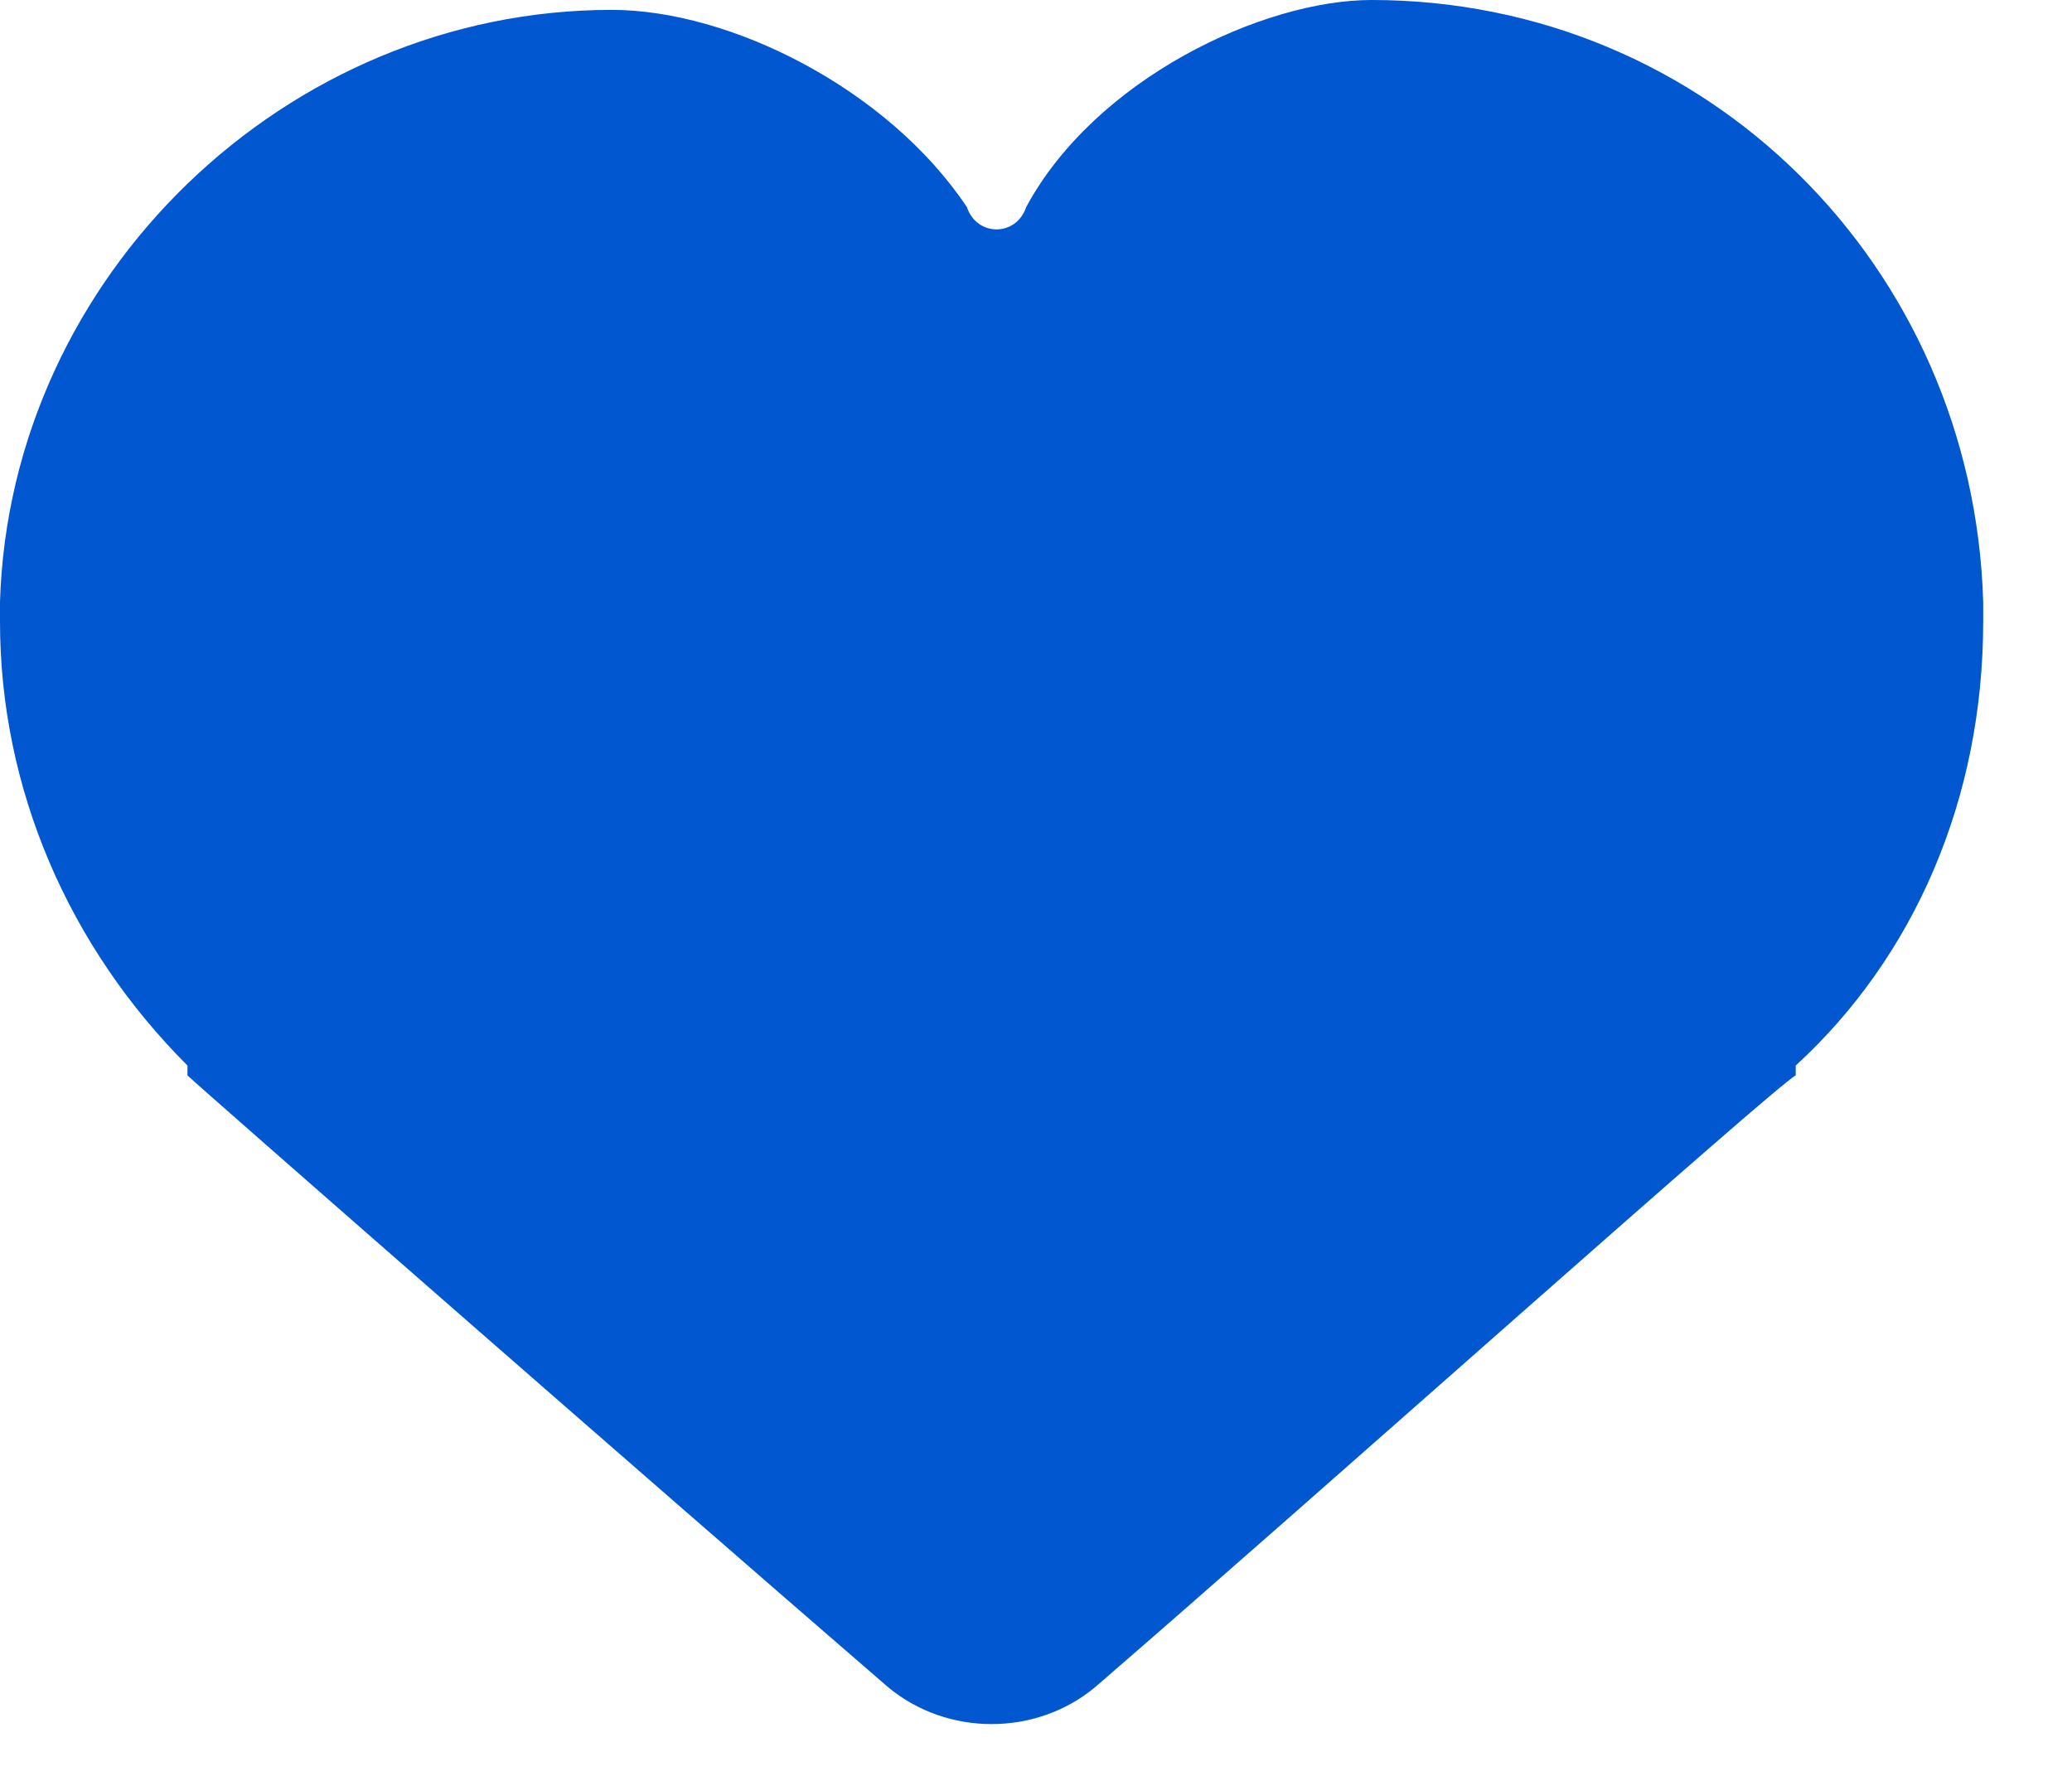
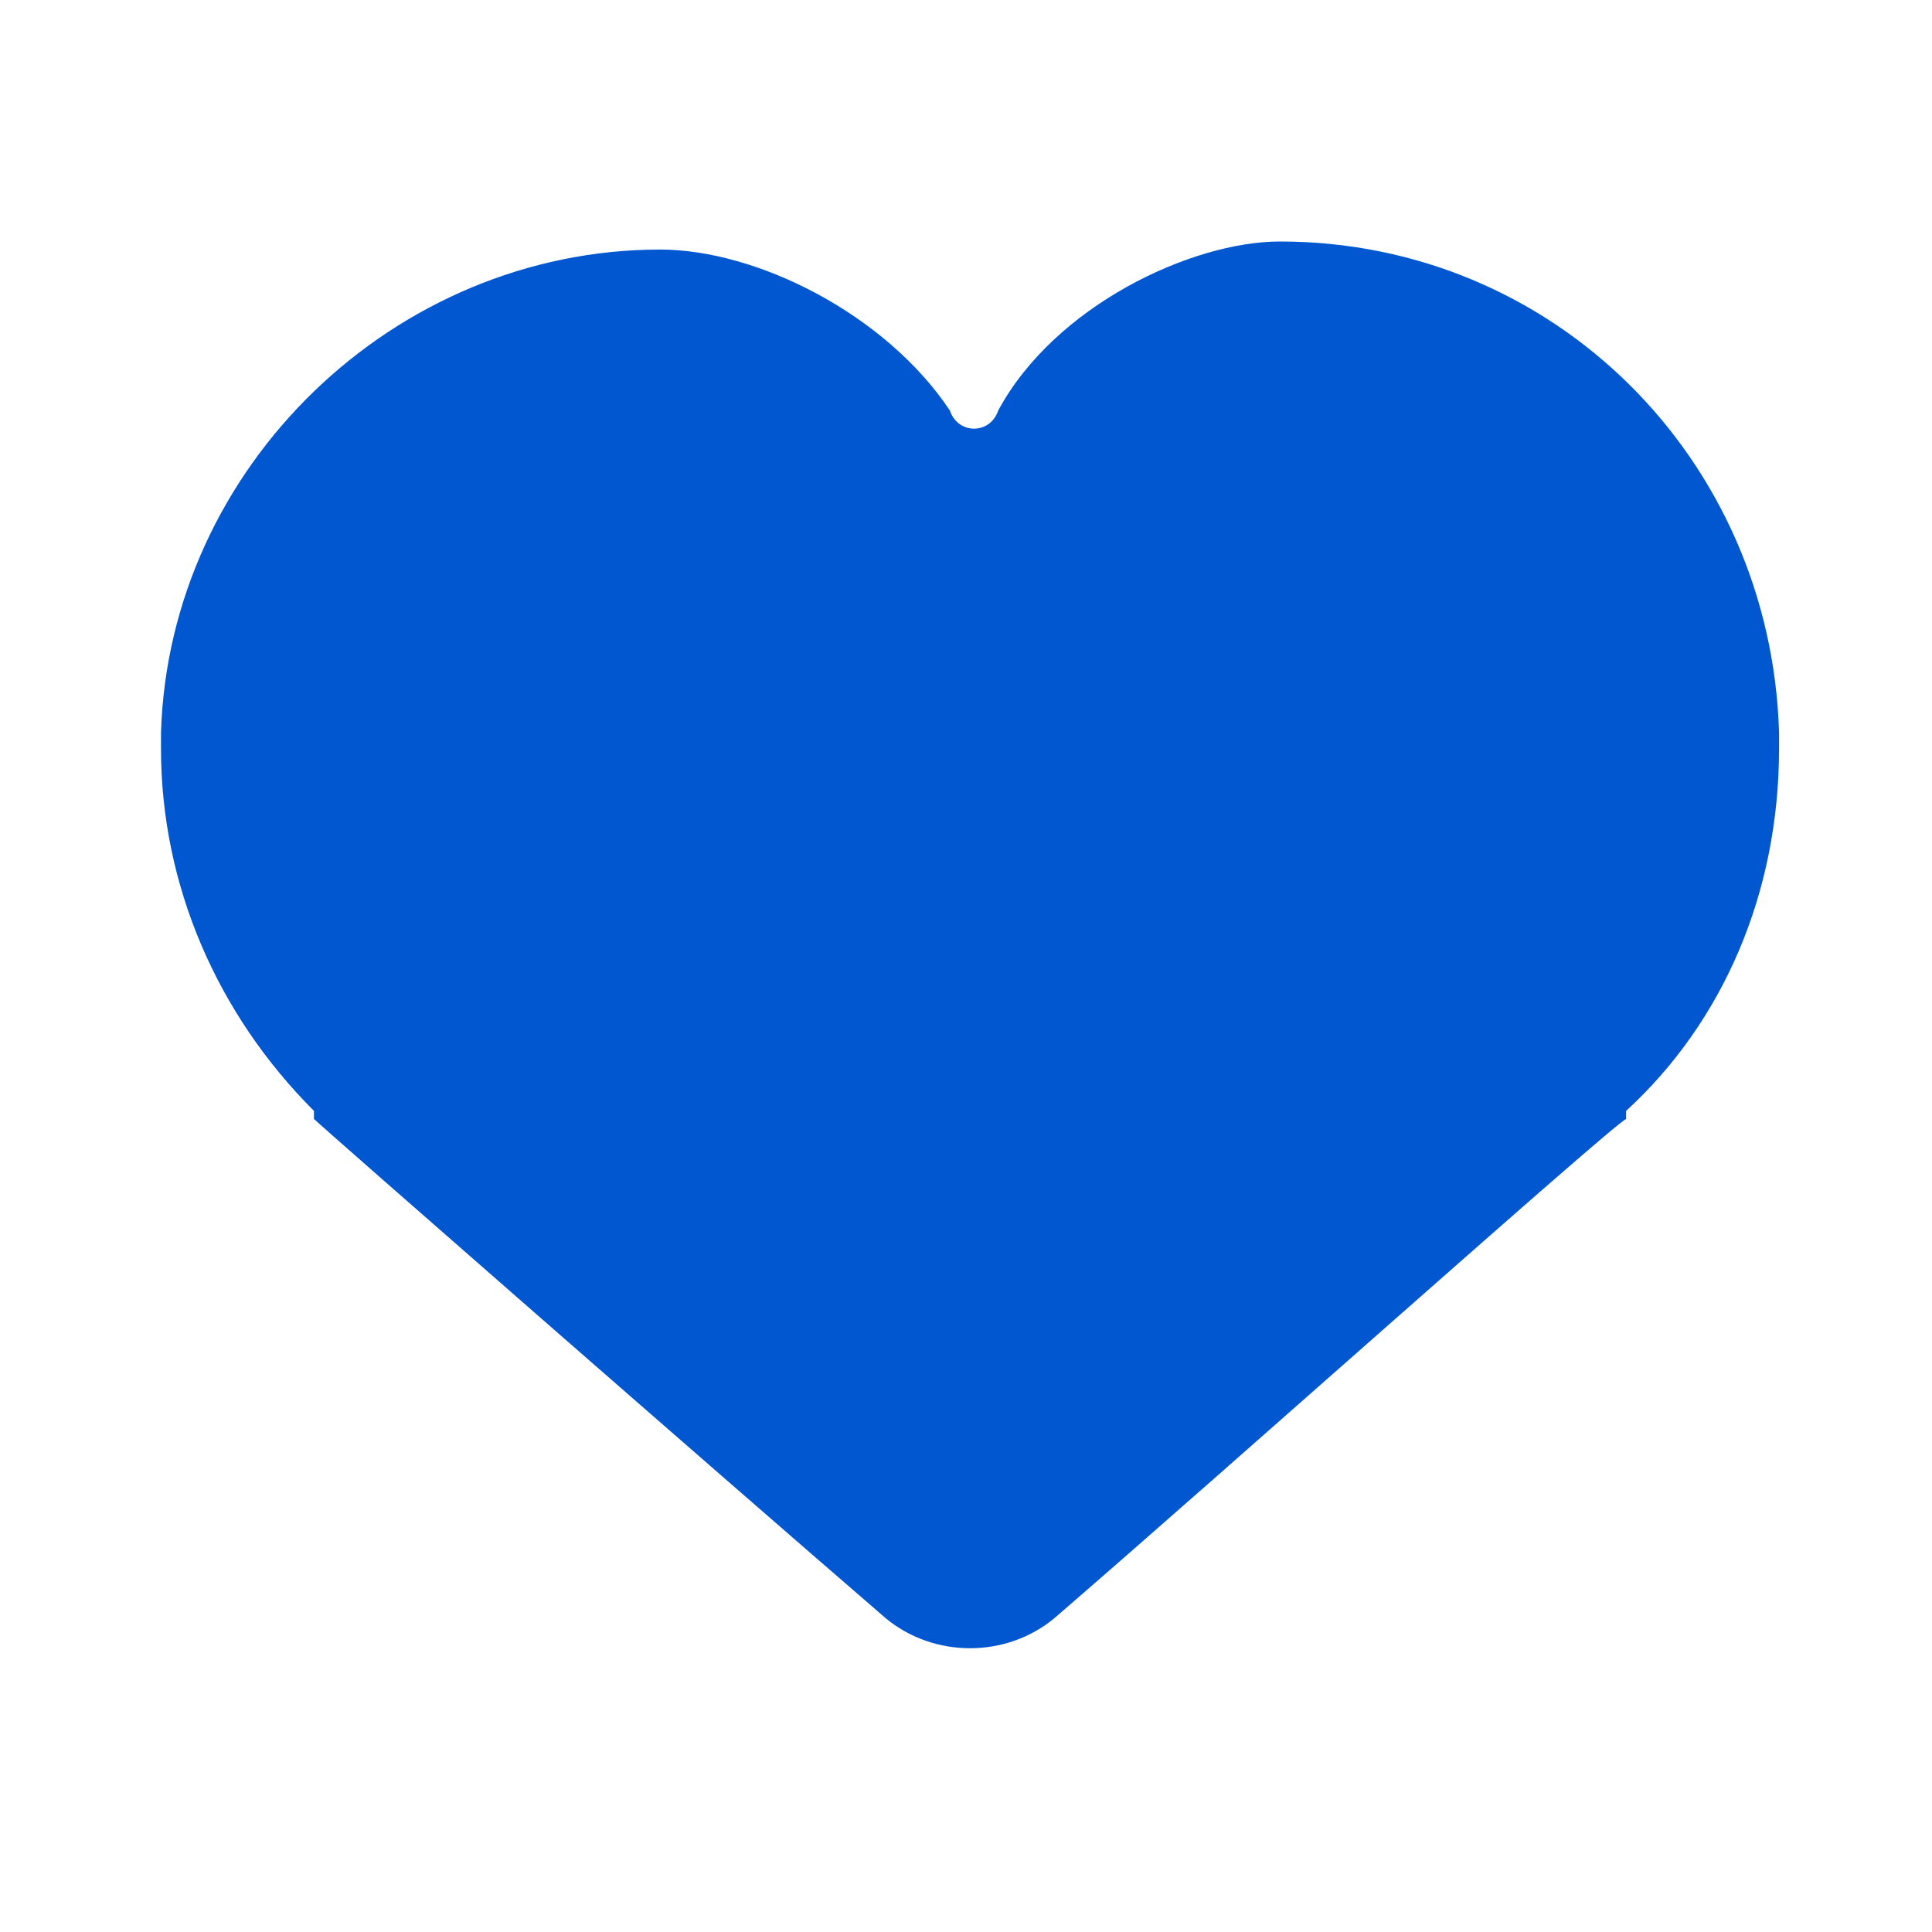
- <svg xmlns="http://www.w3.org/2000/svg" width="21" height="18" viewBox="0 0 21 18" fill="none">
-   <path d="M20.1 6.1C20 2.7 17.3 0 13.9 0C12.8 0 11.1 0.8 10.4 2.1C10.3 2.4 9.9 2.4 9.8 2.1C9 0.9 7.4 0.1 6.2 0.1C2.9 0.1 0.1 2.8 0 6.1V6.3C0 8 0.7 9.6 1.9 10.8C1.9 10.8 1.9 10.8 1.9 10.9C2 11 6.8 15.2 9 17.1C9.6 17.6 10.5 17.6 11.1 17.1C13.3 15.2 18 11 18.2 10.9C18.2 10.9 18.2 10.9 18.2 10.8C19.4 9.7 20.1 8.1 20.1 6.3V6.1Z" fill="#0057CF" />
+ <svg xmlns="http://www.w3.org/2000/svg" width="24" height="24" viewBox="0 0 24 24" fill="none">
+   <path d="M22.1 9.1C22 5.7 19.3 3 15.9 3C14.8 3 13.1 3.8 12.4 5.1C12.3 5.4 11.9 5.4 11.8 5.1C11 3.9 9.4 3.1 8.2 3.1C4.9 3.1 2.1 5.8 2 9.1V9.3C2 11 2.7 12.6 3.9 13.8C3.9 13.8 3.9 13.8 3.9 13.9C4 14 8.8 18.2 11 20.1C11.6 20.6 12.5 20.6 13.1 20.1C15.3 18.2 20 14 20.2 13.9C20.2 13.9 20.2 13.9 20.2 13.8C21.4 12.7 22.1 11.1 22.1 9.3V9.1Z" fill="#0057CF" />
</svg>
